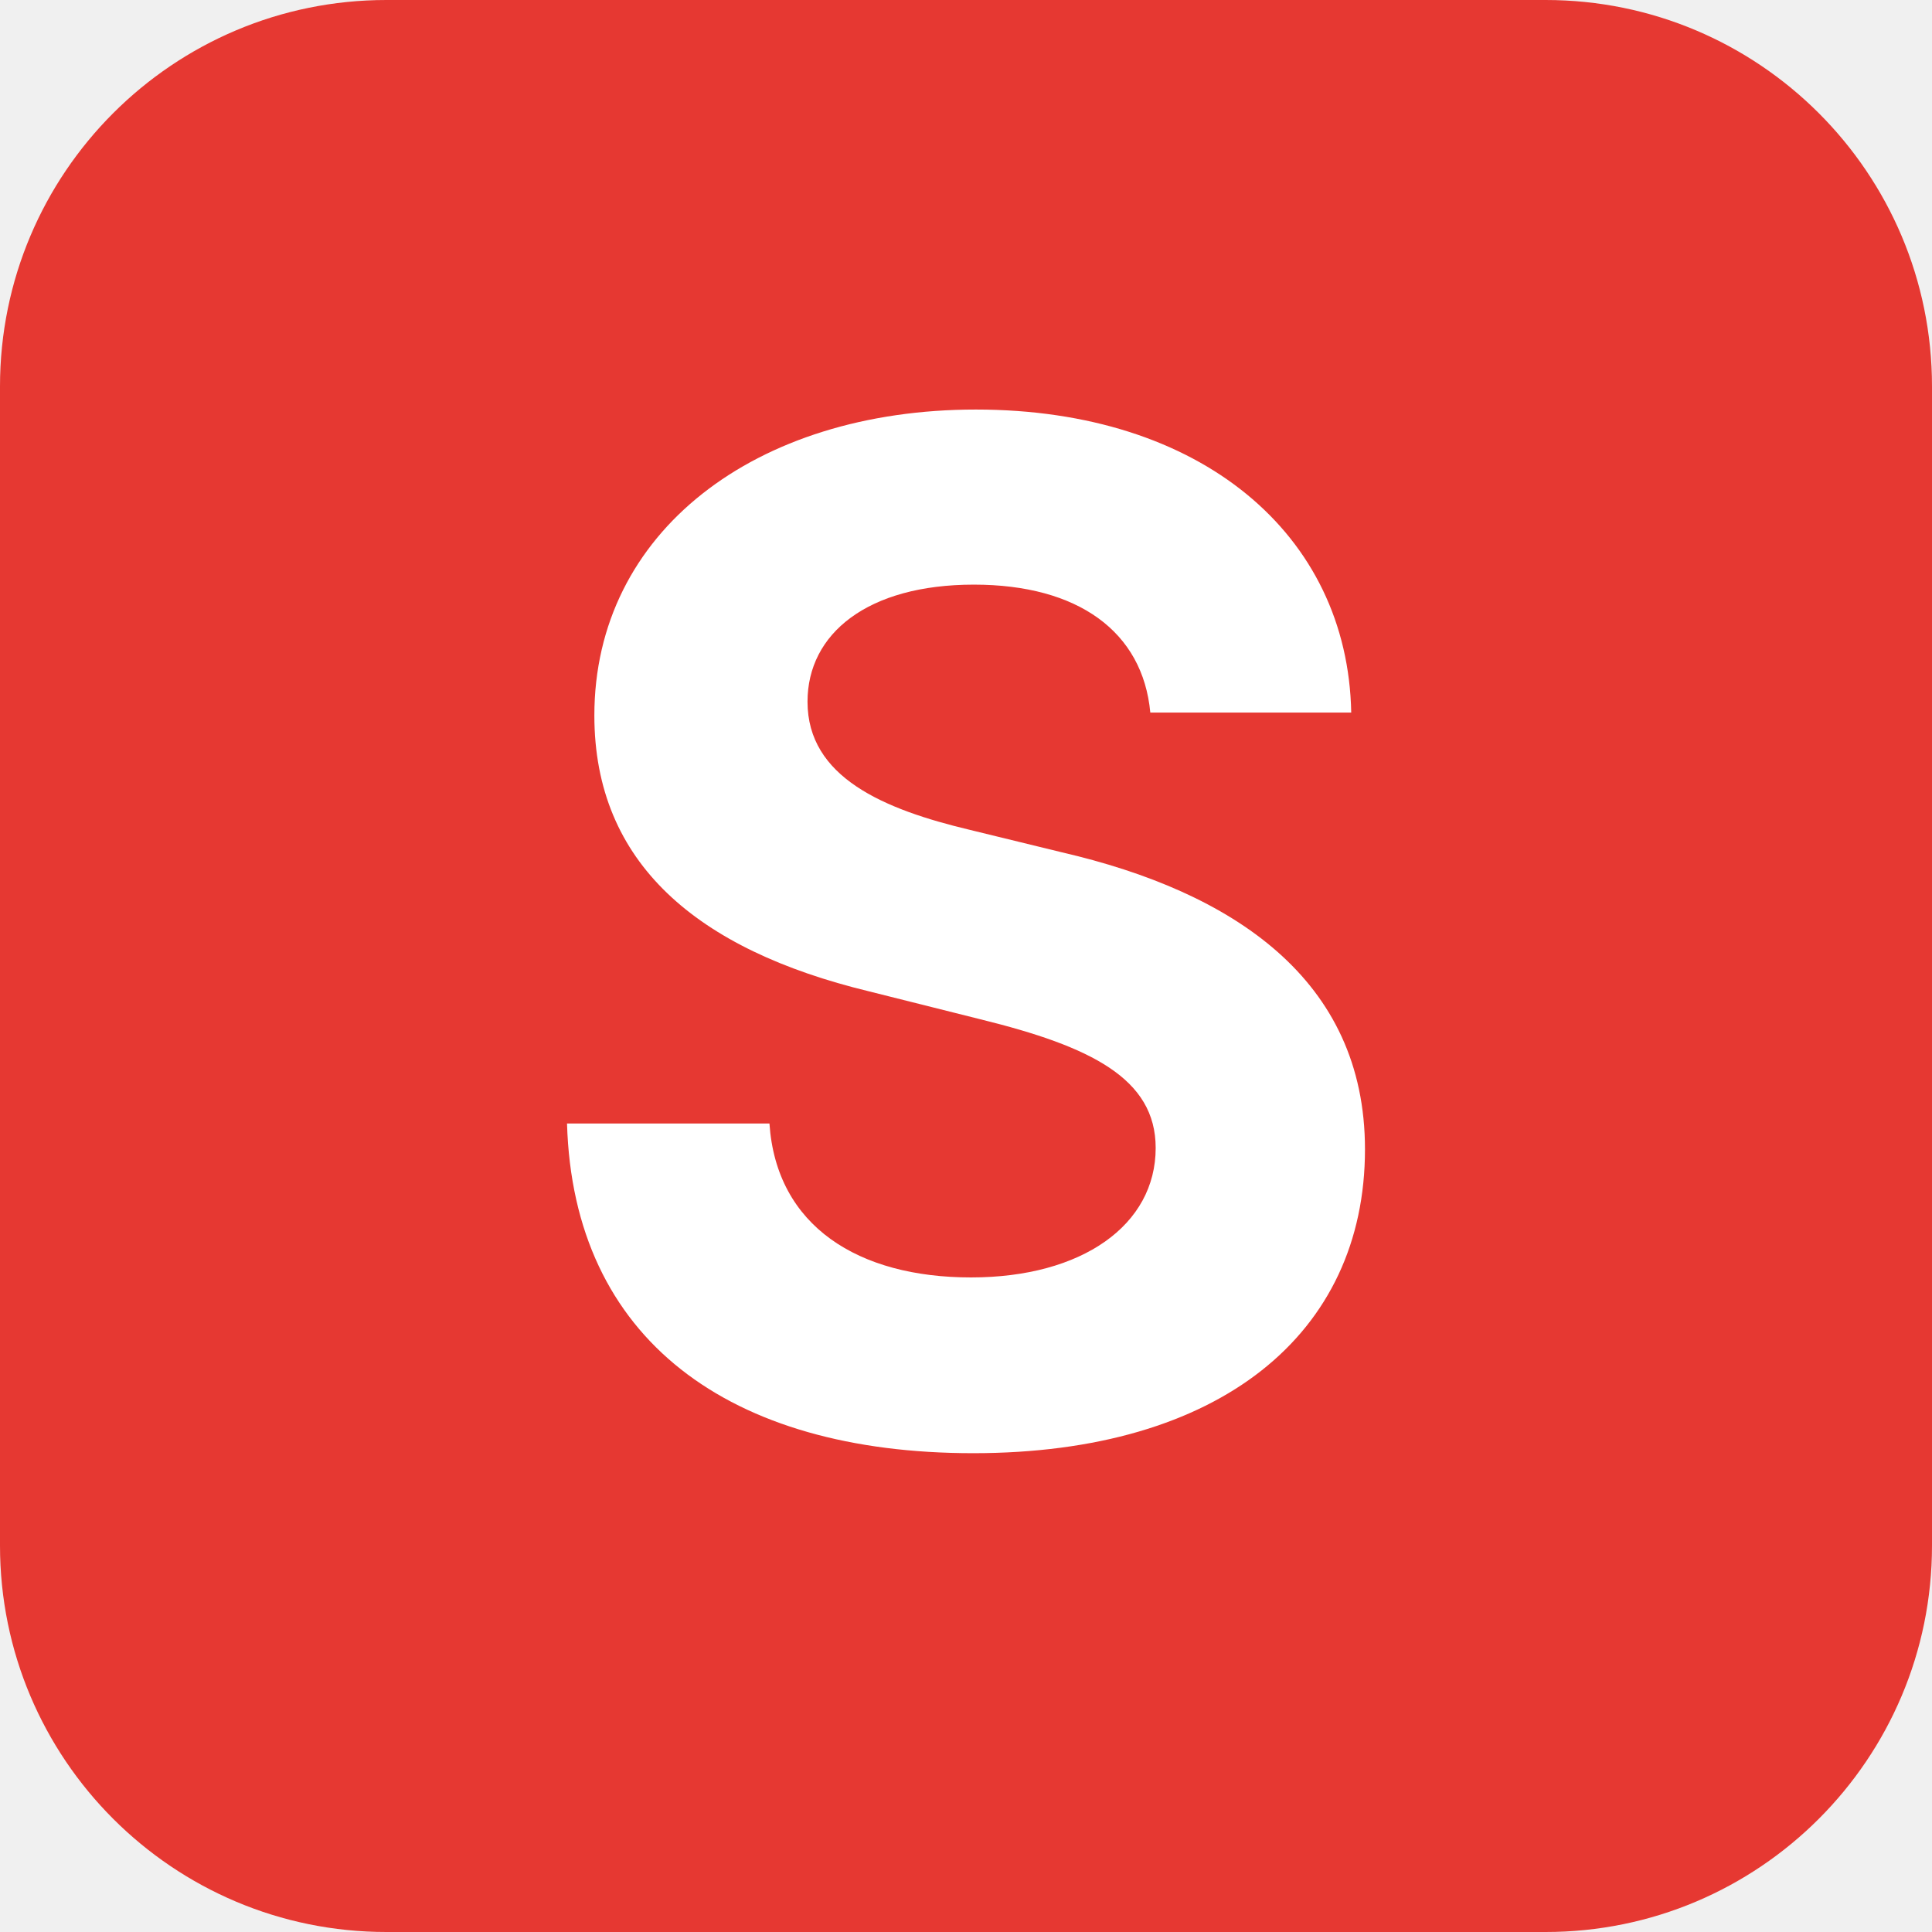
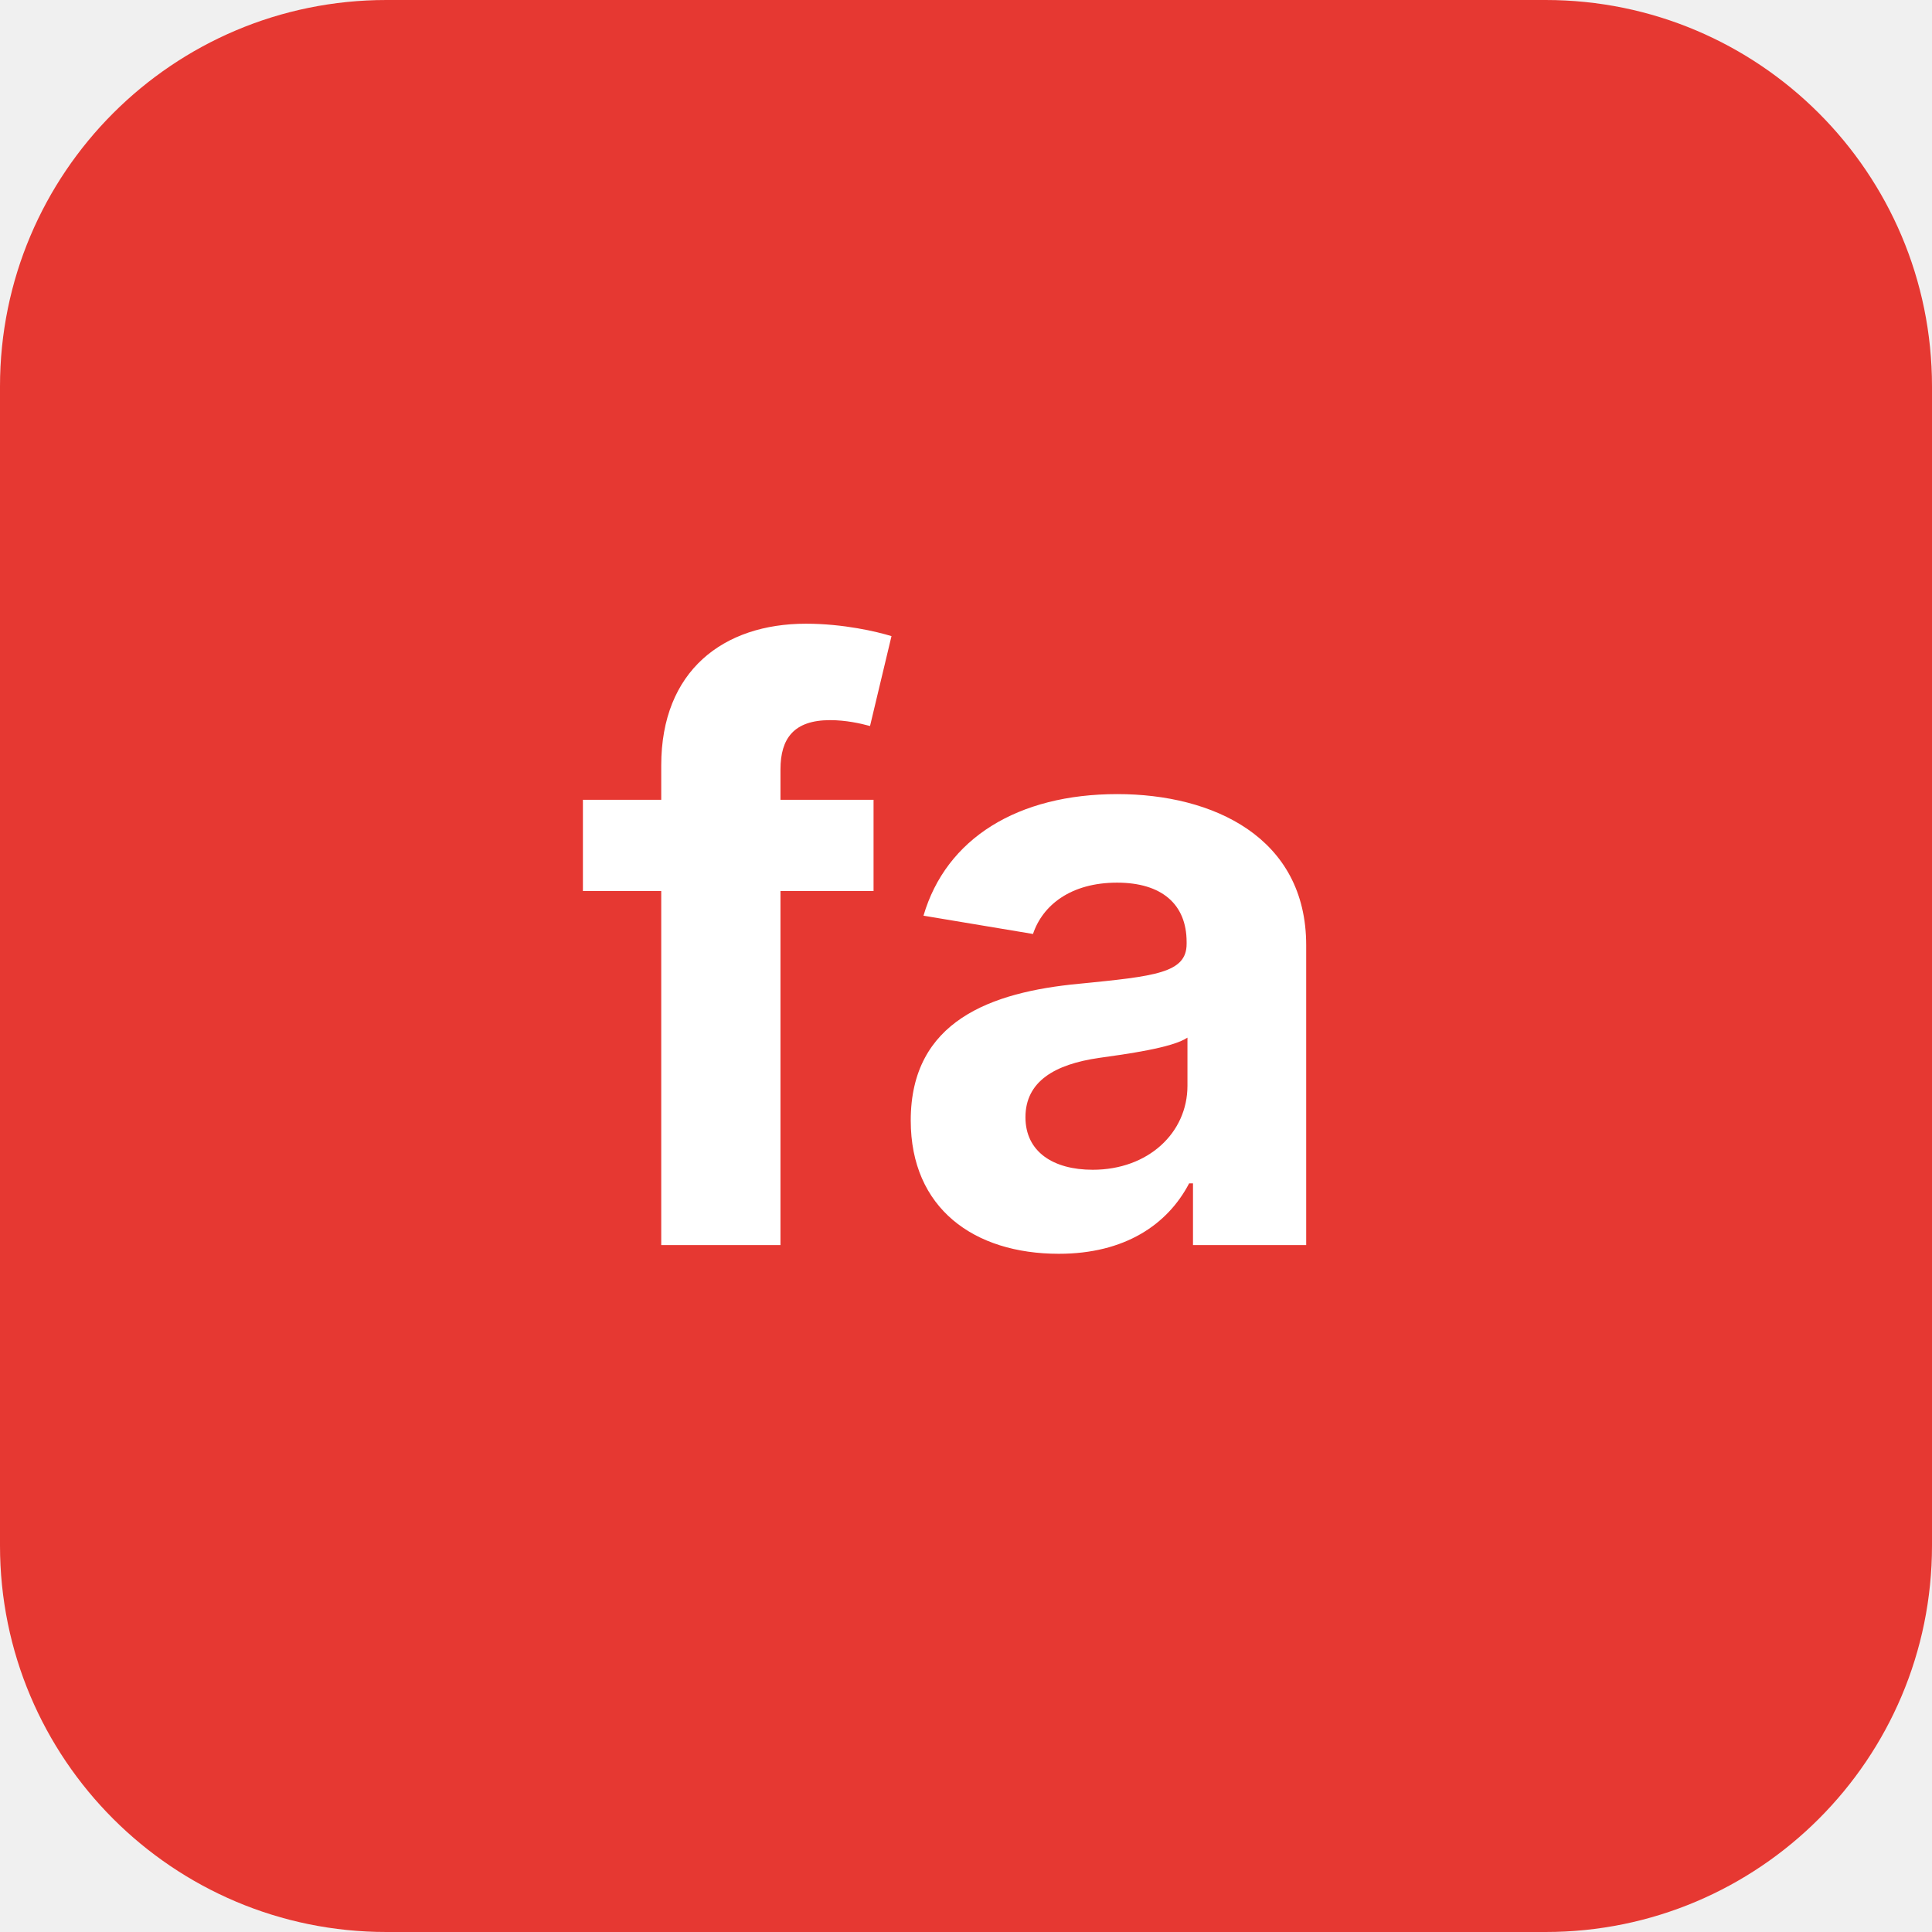
<svg xmlns="http://www.w3.org/2000/svg" width="180" height="180" viewBox="0 0 180 180">
  <rect width="180" height="180" rx="36" fill="#E63832" />
-   <text x="90" y="134" font-family="system-ui, -apple-system, sans-serif" font-size="130" font-weight="700" fill="#FFFFFF" text-anchor="middle">S</text>
+   <text x="90" y="116" font-family="system-ui, -apple-system, sans-serif" font-size="76" font-weight="700" fill="#FFFFFF" text-anchor="middle">fa</text>
</svg>
